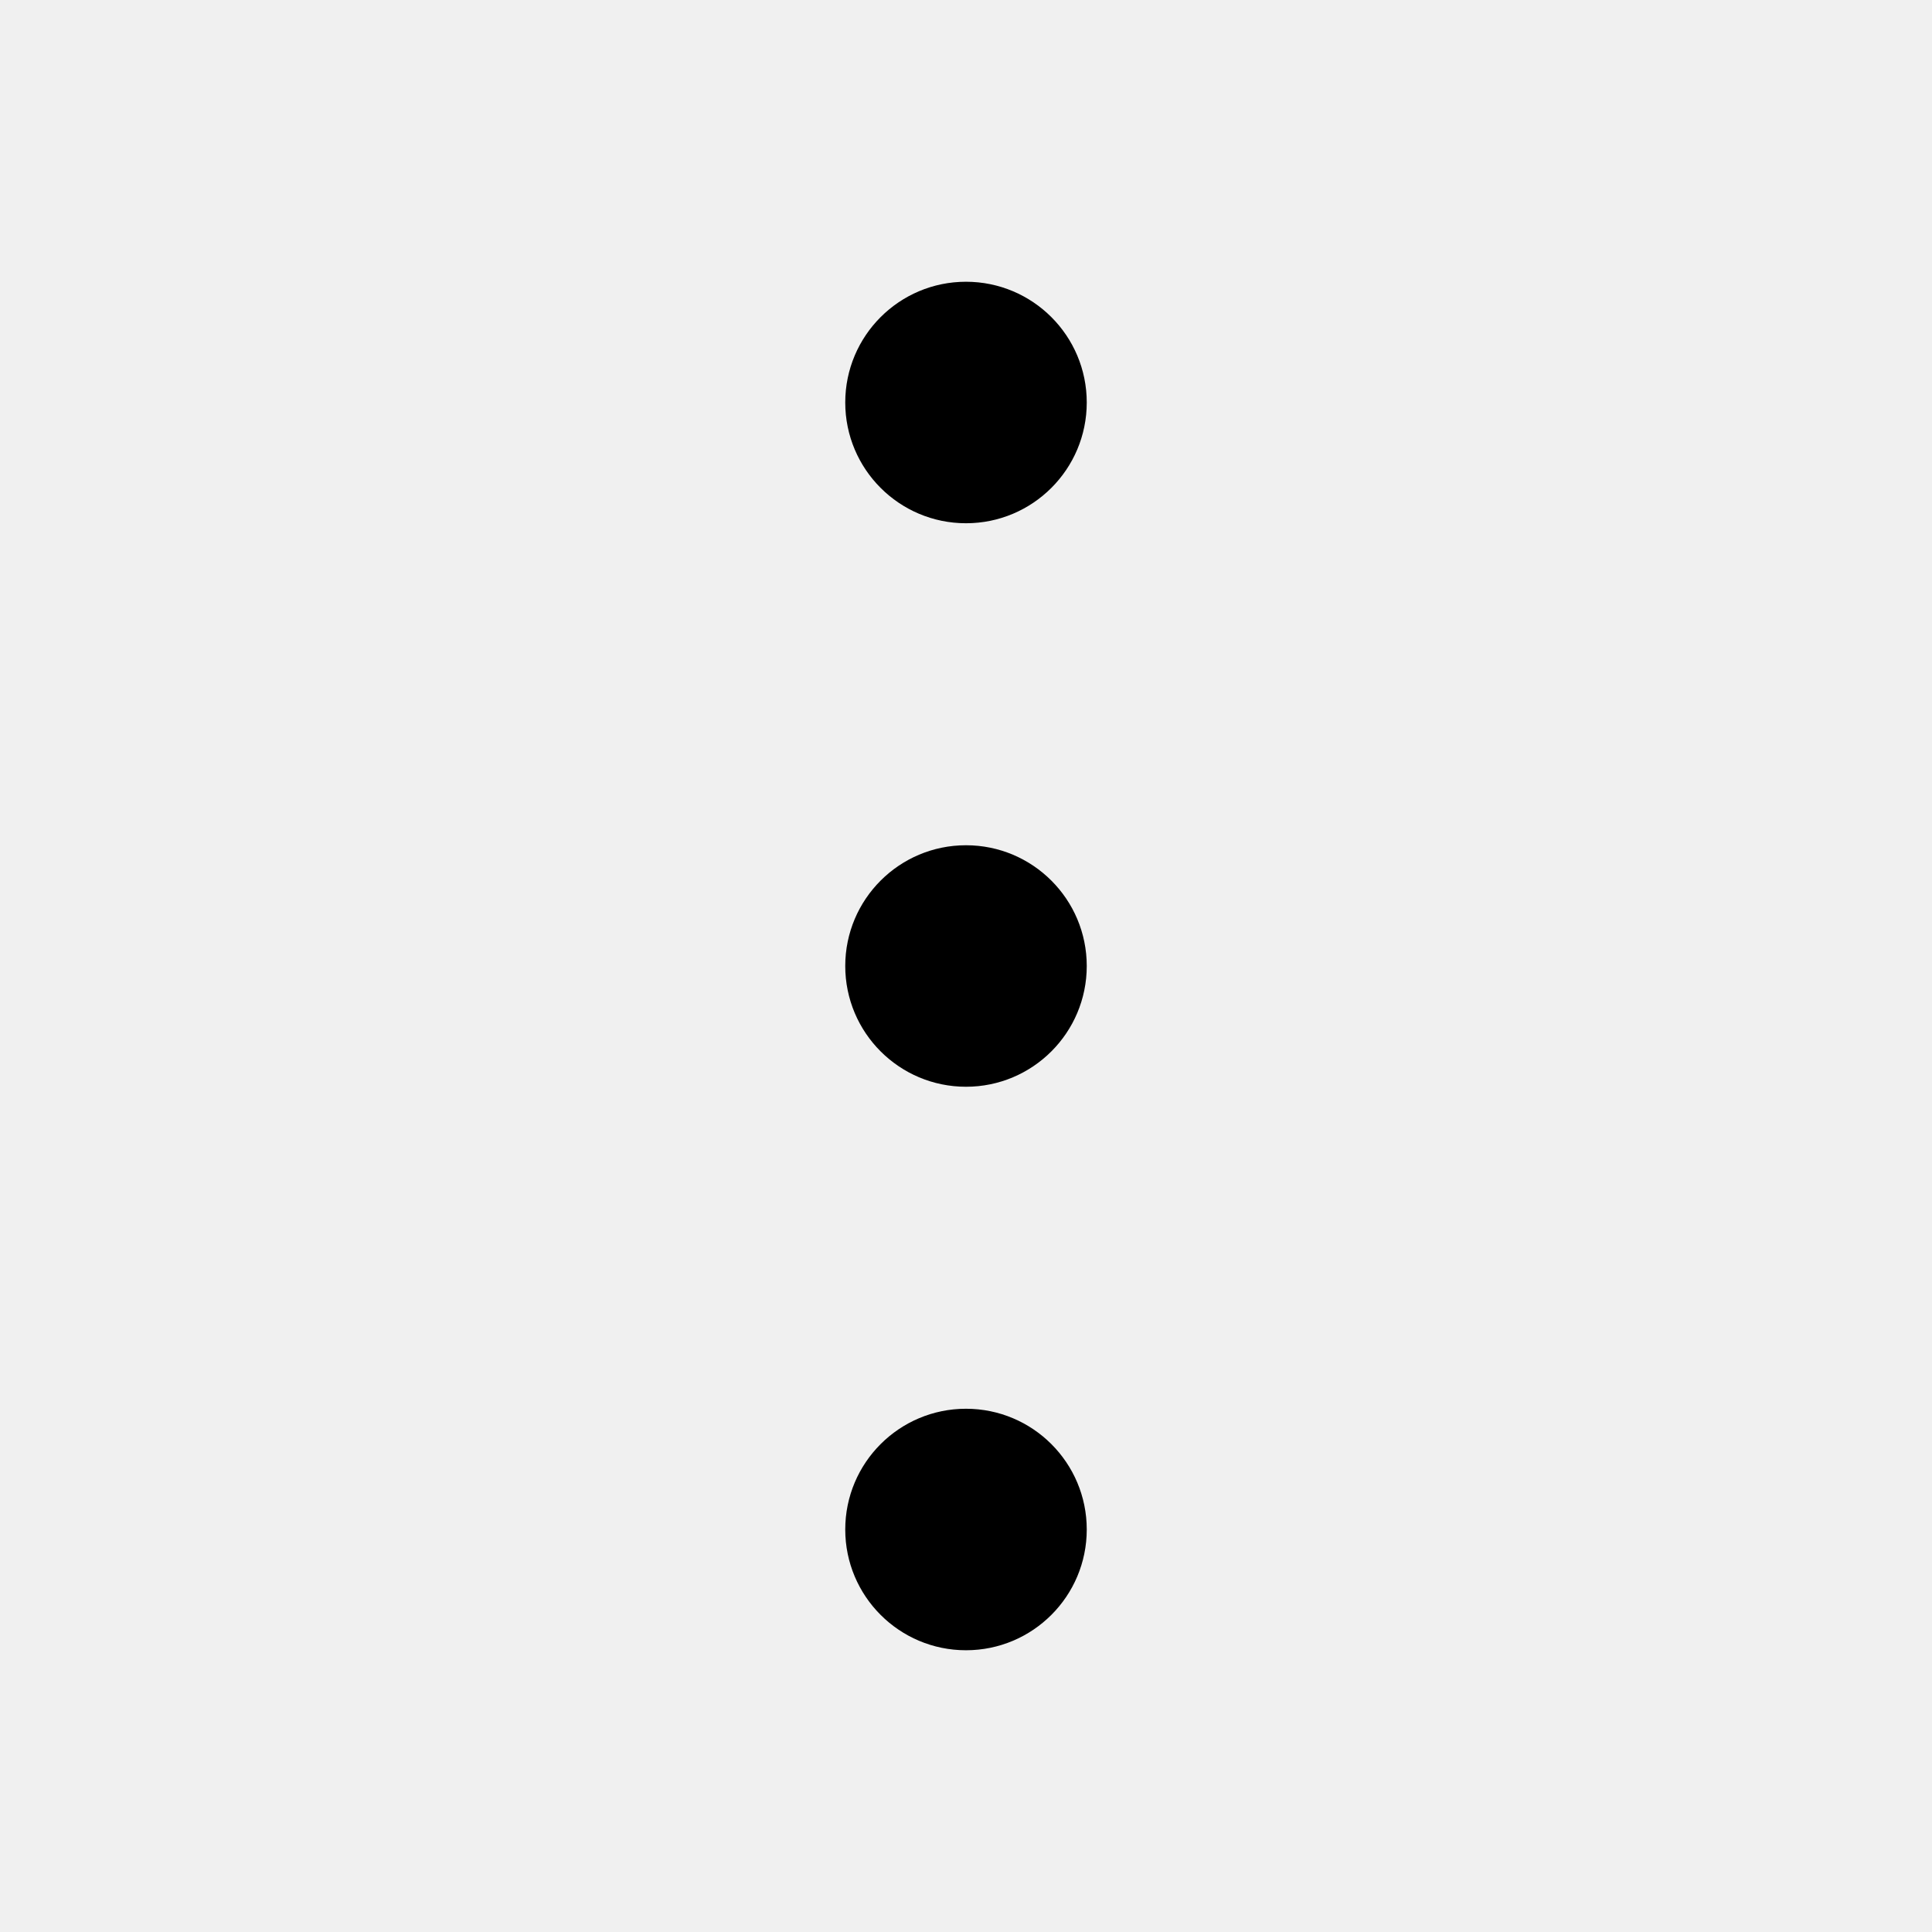
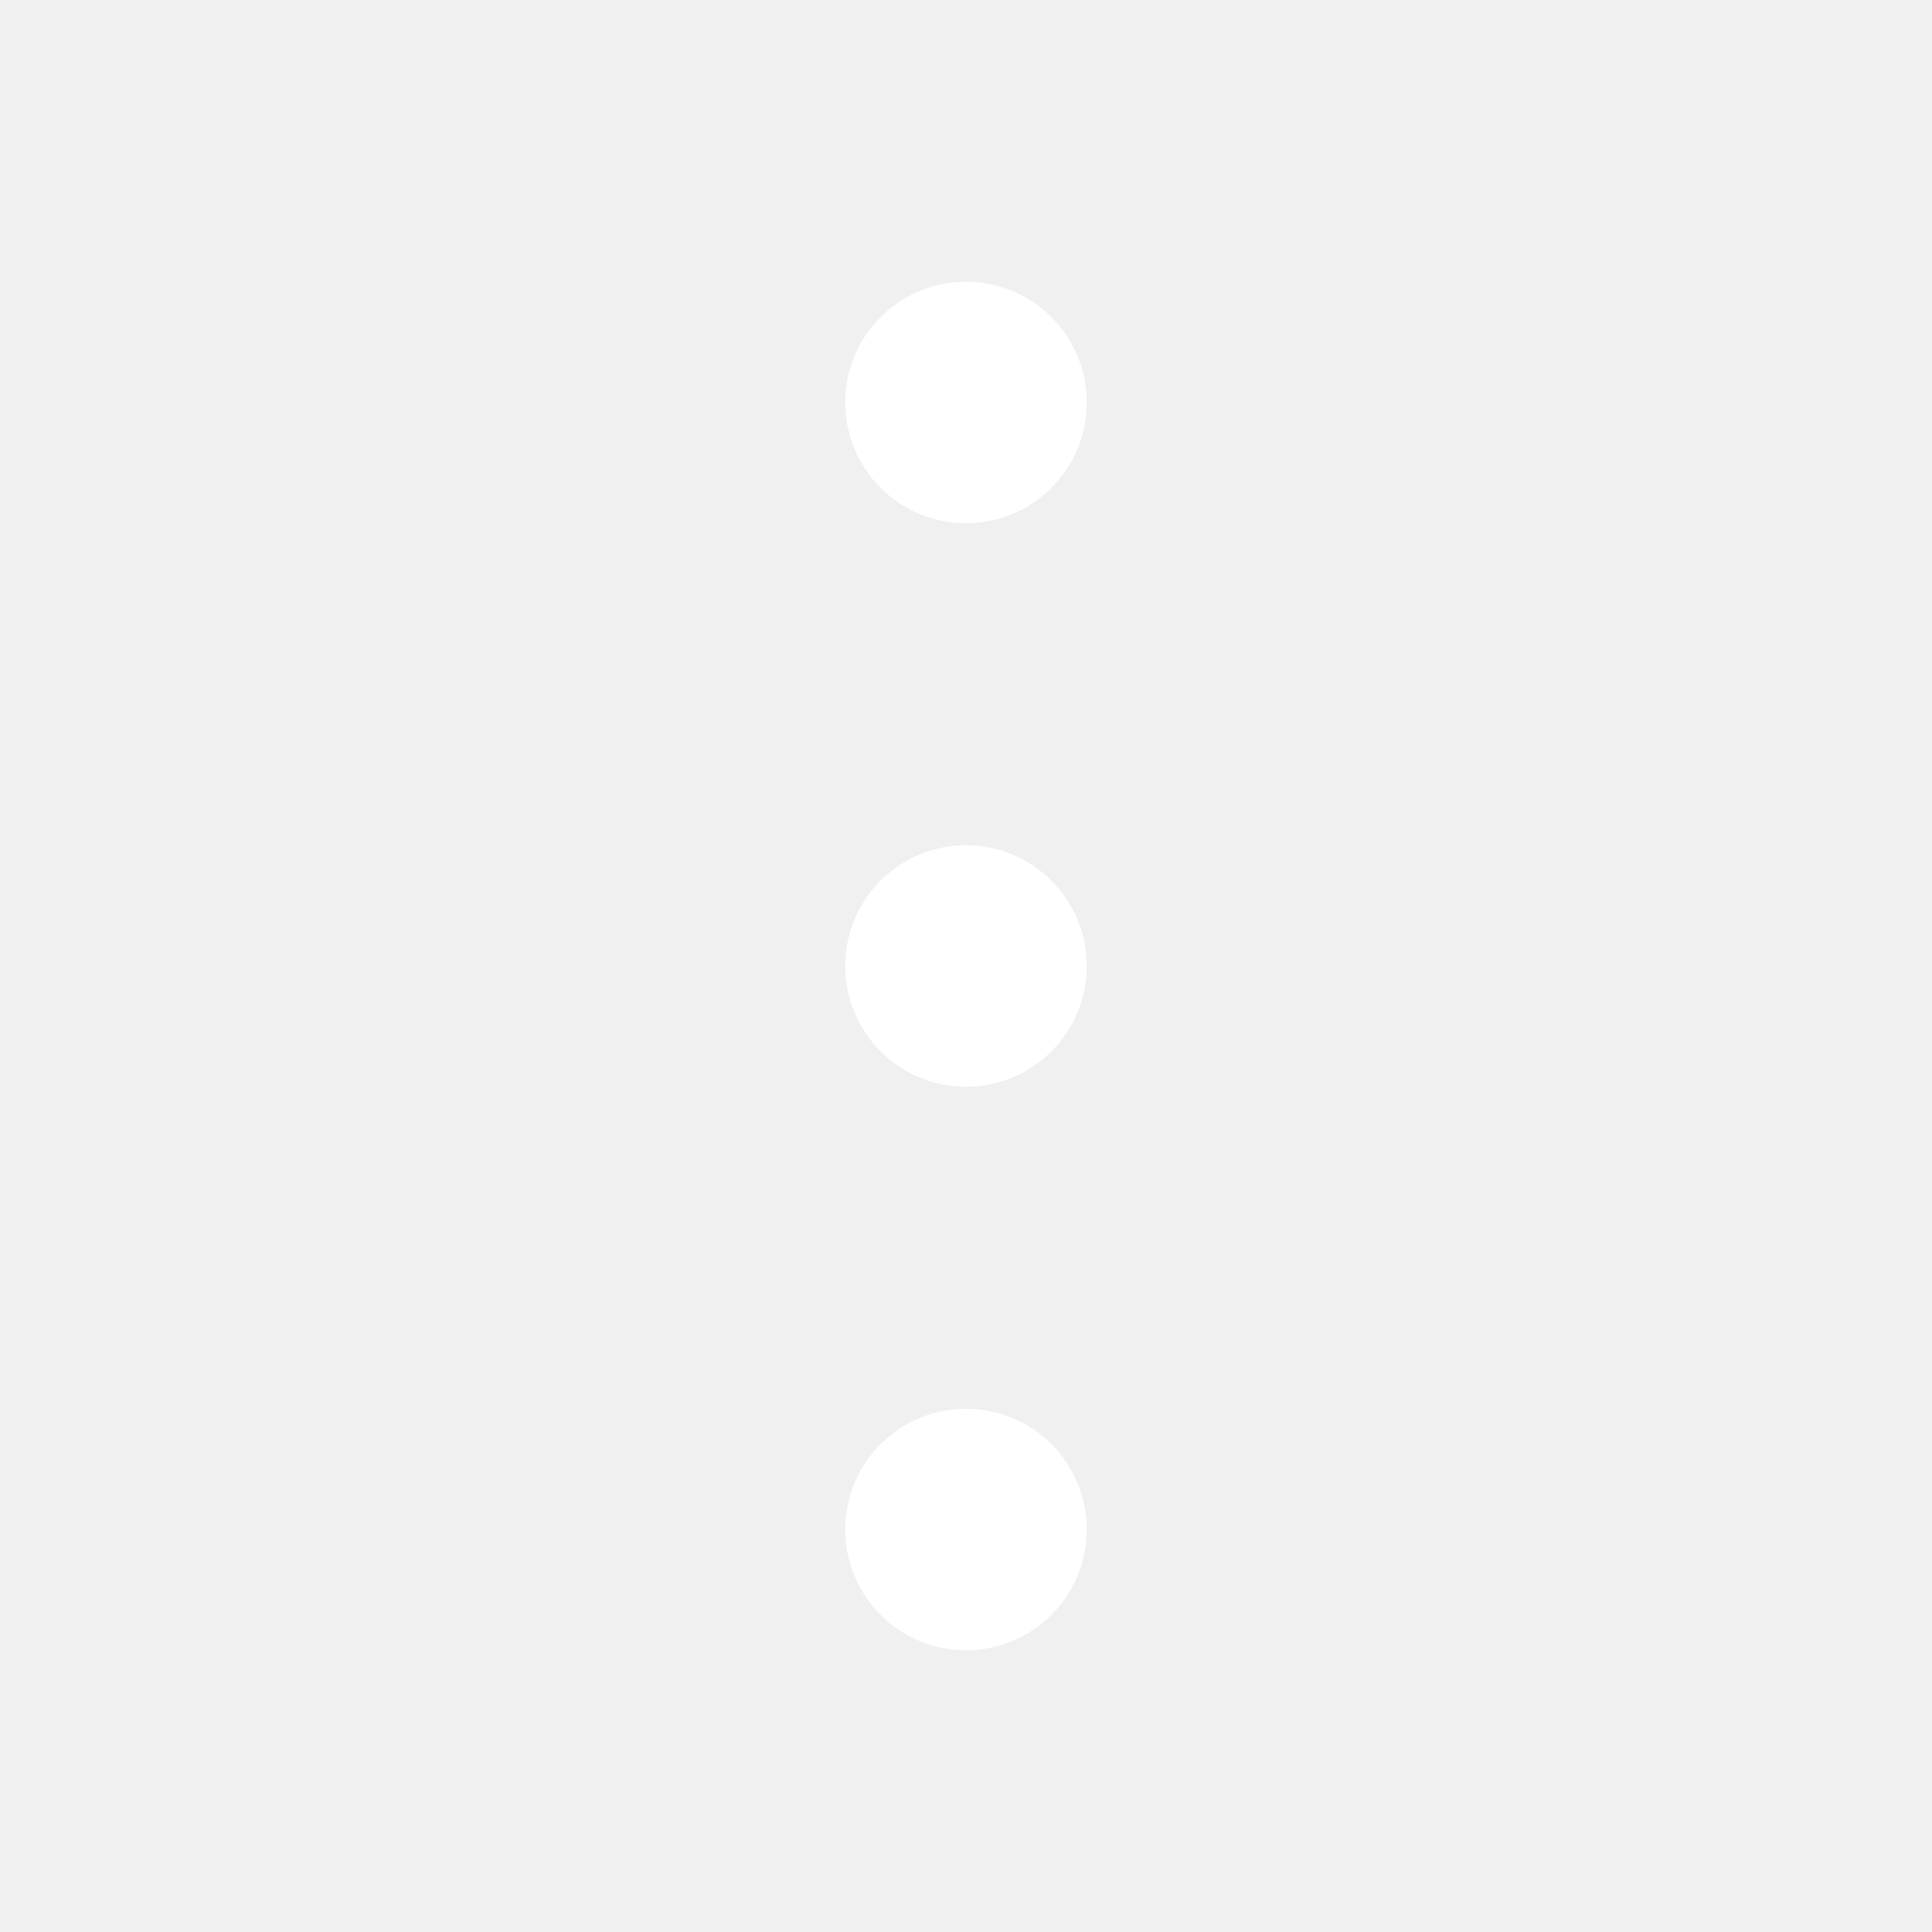
- <svg xmlns="http://www.w3.org/2000/svg" width="24" height="24" viewBox="0 0 24 24" fill="none" stroke="currentColor" stroke-width="2" stroke-linecap="round" stroke-linejoin="round">
-   <circle cx="12" cy="5" r="1.5" fill="currentColor" stroke="none" />
-   <circle cx="12" cy="12" r="1.5" fill="currentColor" stroke="none" />
-   <circle cx="12" cy="19" r="1.5" fill="currentColor" stroke="none" />
+ <svg xmlns="http://www.w3.org/2000/svg" viewBox="0 0 24 24">
+   <circle cx="12" cy="5" r="1.5" fill="#ffffff" />
+   <circle cx="12" cy="12" r="1.5" fill="#ffffff" />
+   <circle cx="12" cy="19" r="1.5" fill="#ffffff" />
</svg>
